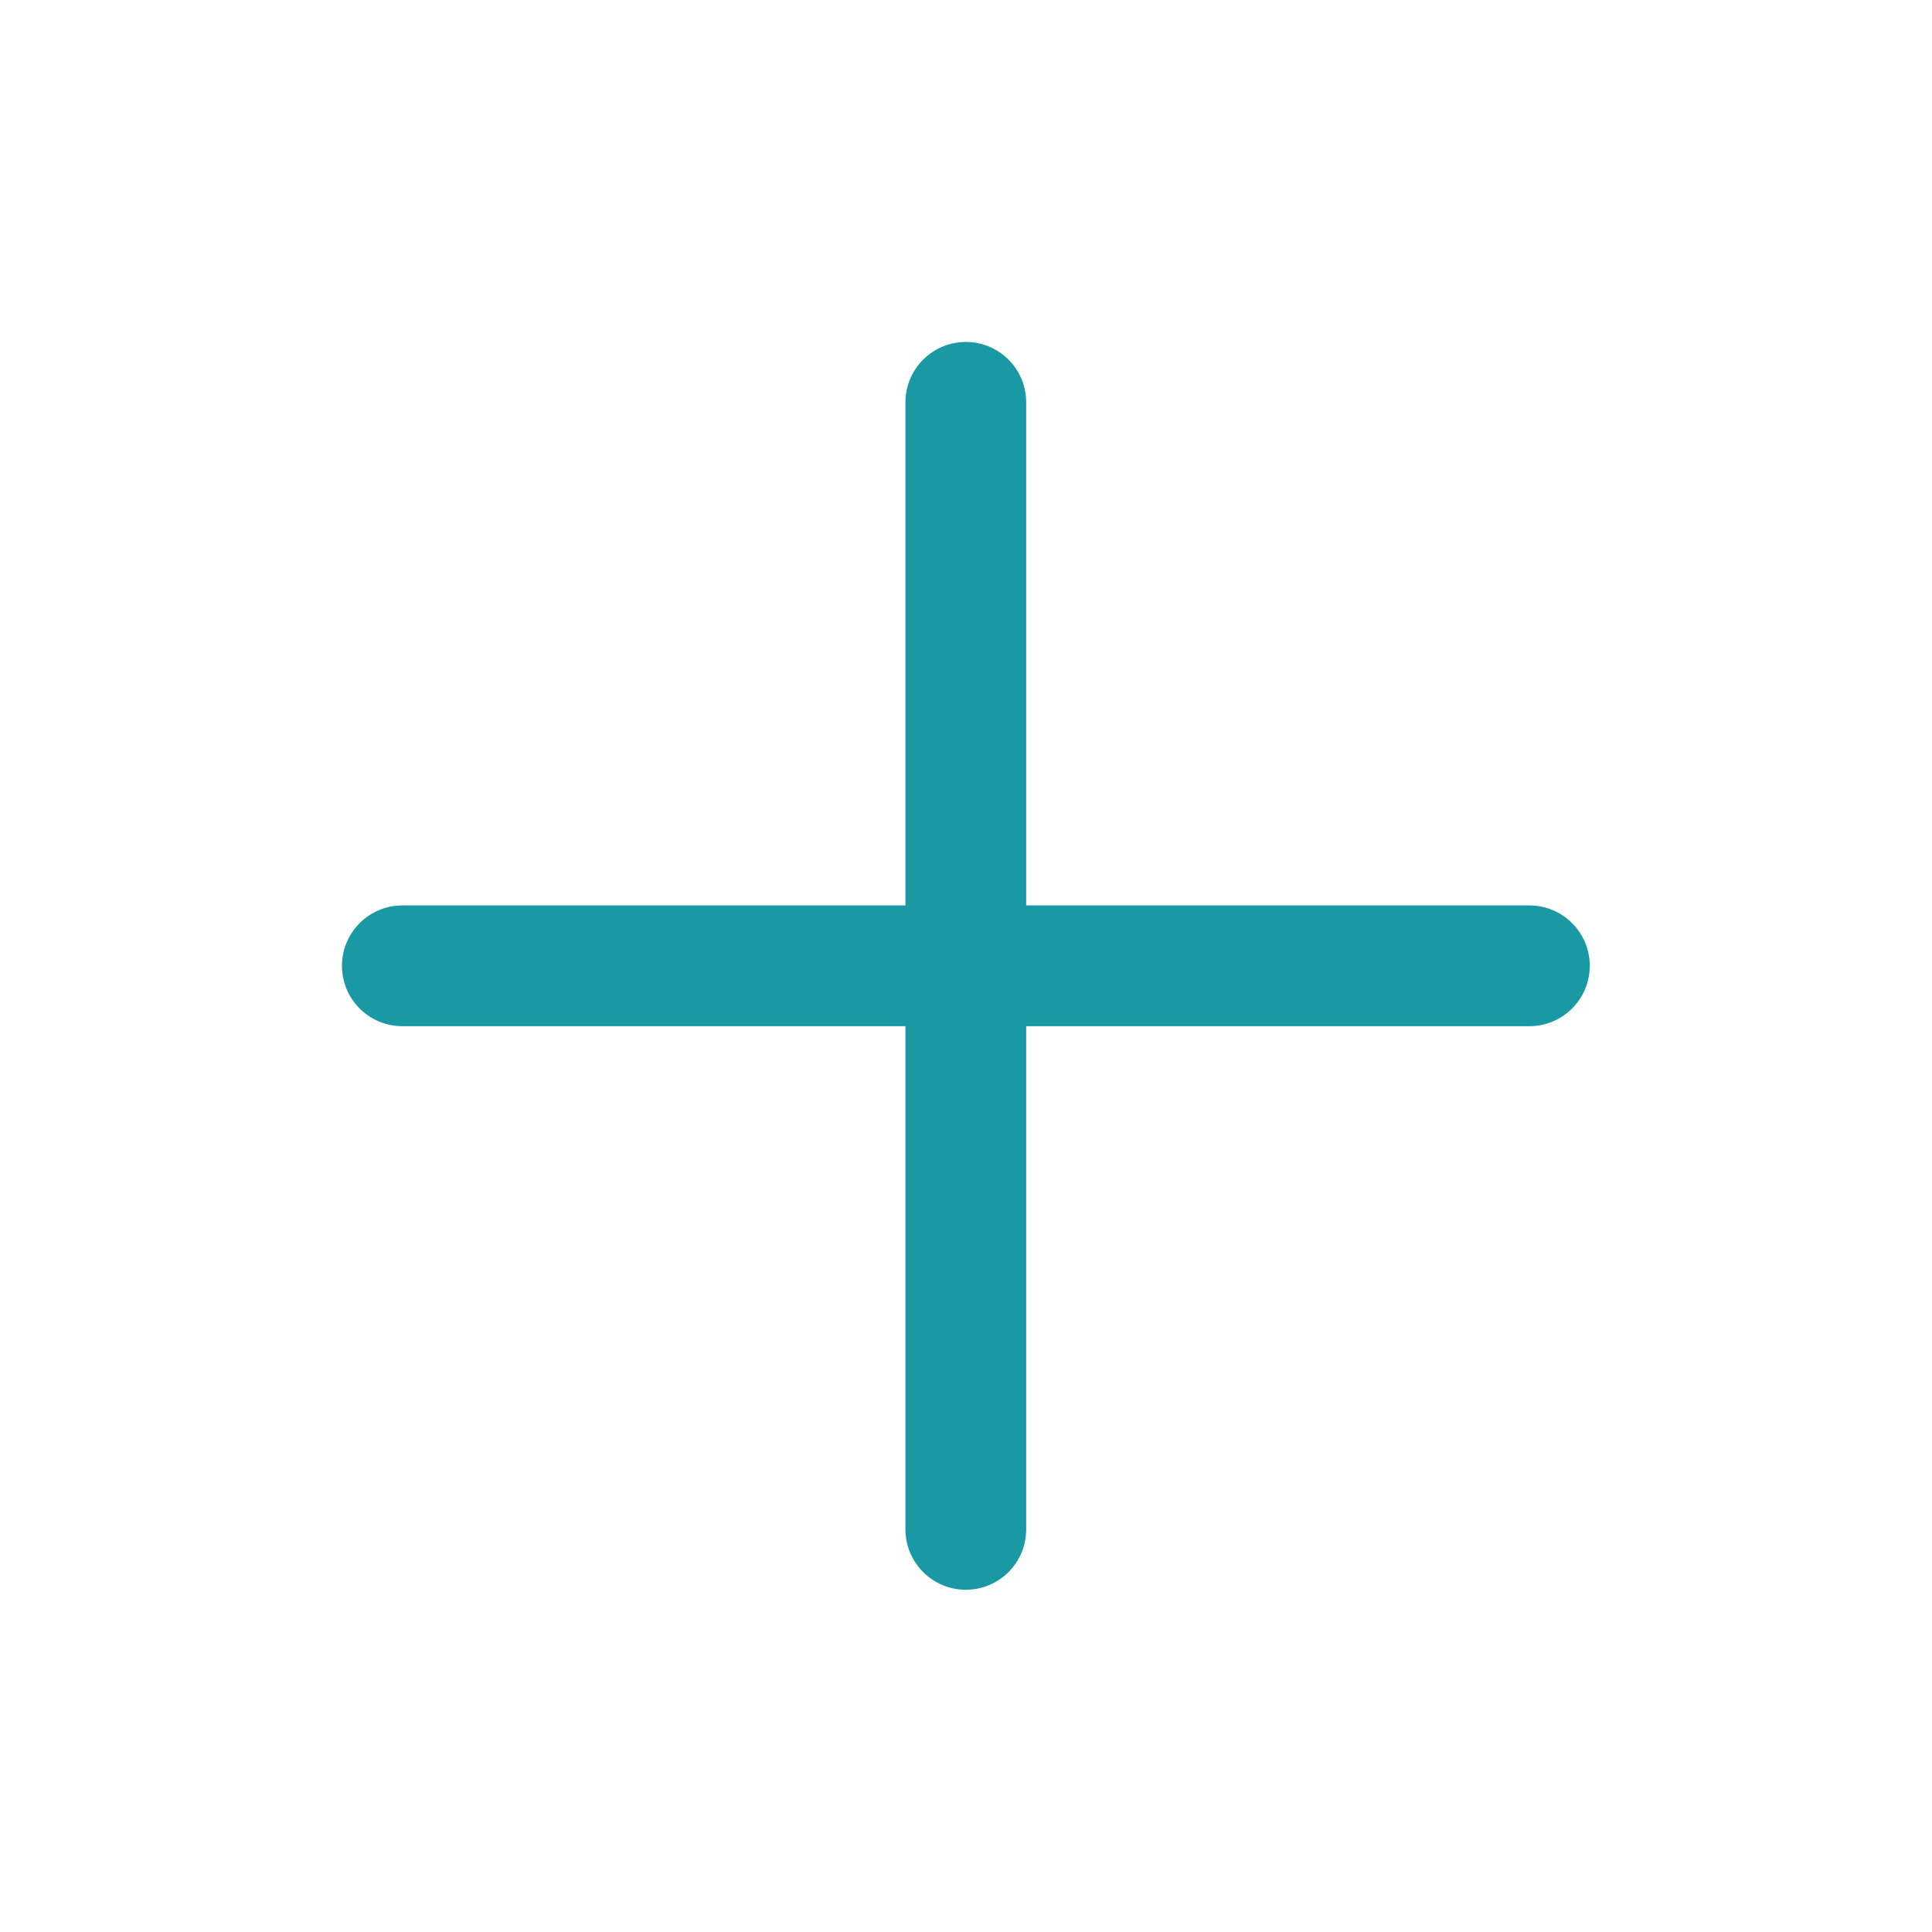
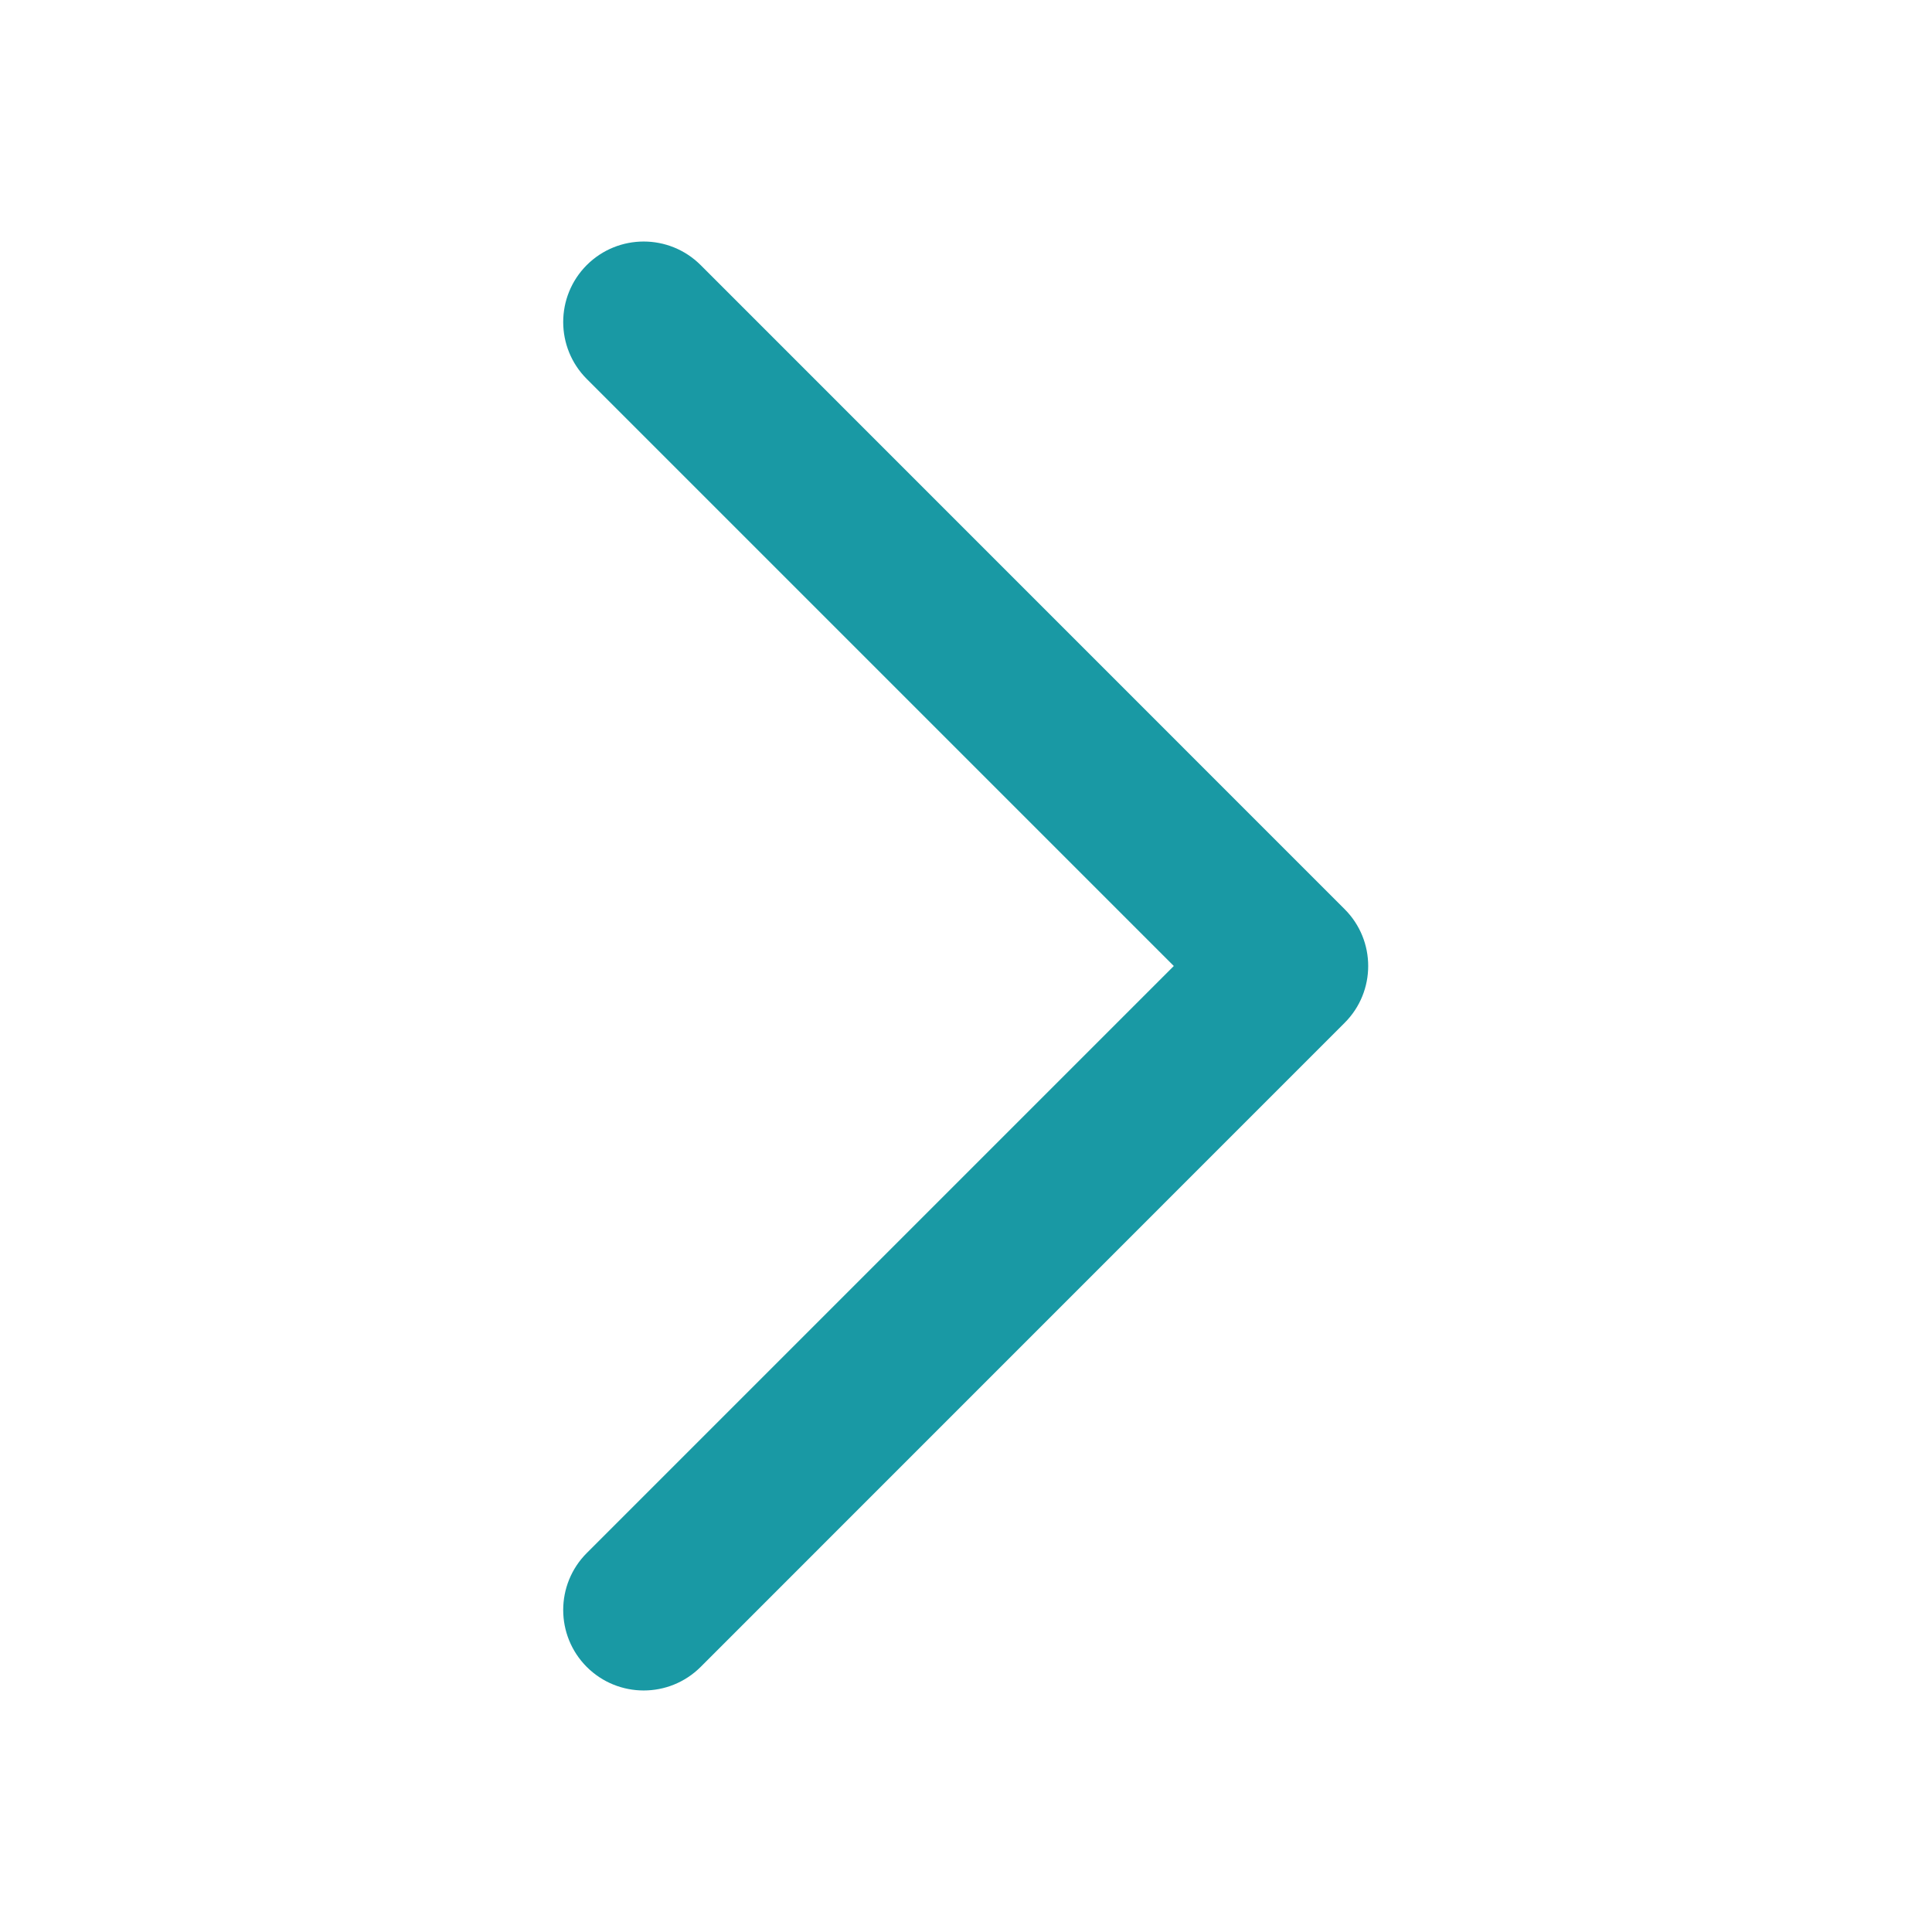
<svg xmlns="http://www.w3.org/2000/svg" width="20" height="20" viewBox="0 0 20 20">
  <g transform="translate(0 0)">
-     <g transform="translate(3.54 3.54)">
-       <path d="M7.083 0.625C7.083 0.28 6.804 0 6.458 0C6.113 0 5.833 0.28 5.833 0.625L5.833 5.833L0.625 5.833C0.28 5.833 0 6.113 0 6.458C0 6.804 0.28 7.083 0.625 7.083L5.833 7.083L5.833 12.292C5.833 12.637 6.113 12.917 6.458 12.917C6.804 12.917 7.083 12.637 7.083 12.292L7.083 7.083L12.292 7.083C12.637 7.083 12.917 6.804 12.917 6.458C12.917 6.113 12.637 5.833 12.292 5.833L7.083 5.833L7.083 0.625Z" fill="#1999A4" fill-rule="evenodd" />
+     <g transform="translate(5.83 2.5)">
+       <path d="M1.423 0.244C1.097 -0.081 0.57 -0.081 0.244 0.244C-0.081 0.57 -0.081 1.097 0.244 1.423L6.321 7.5L0.244 13.577C-0.081 13.903 -0.081 14.43 0.244 14.756C0.57 15.081 1.097 15.081 1.423 14.756L8.089 8.089C8.415 7.764 8.415 7.236 8.089 6.911L1.423 0.244Z" fill="#1999A4" fill-rule="evenodd" />
    </g>
  </g>
</svg>
